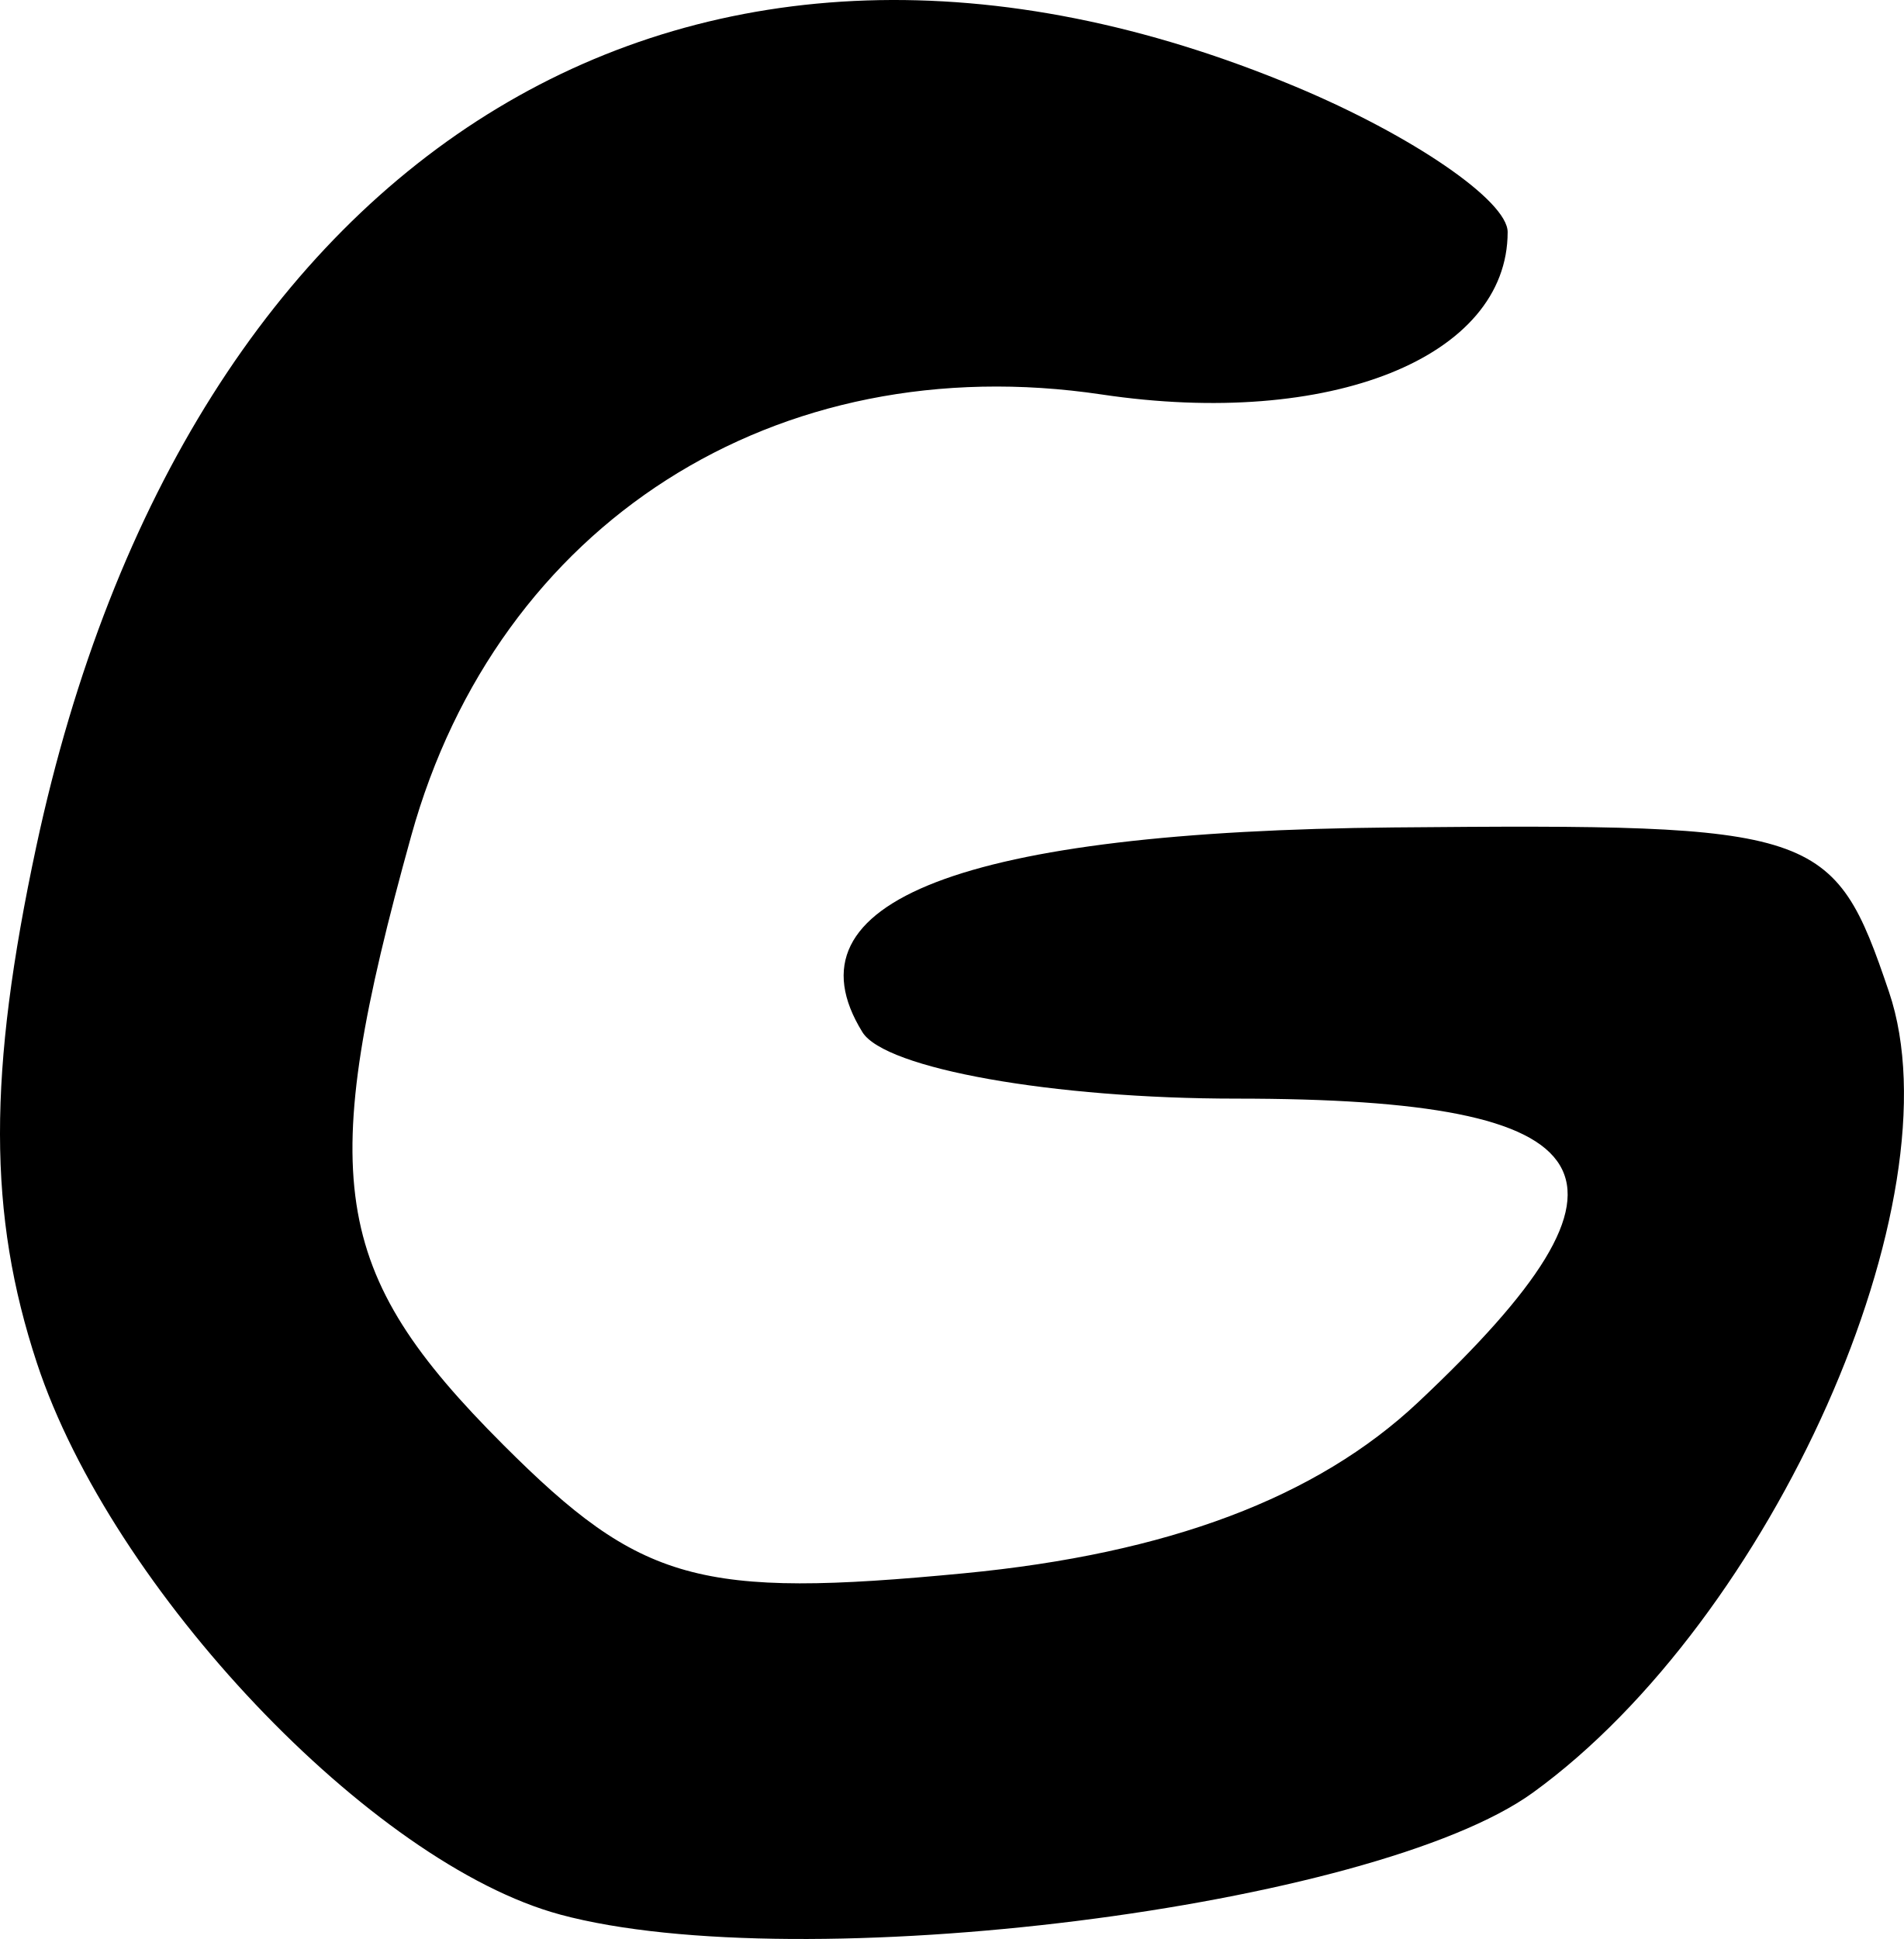
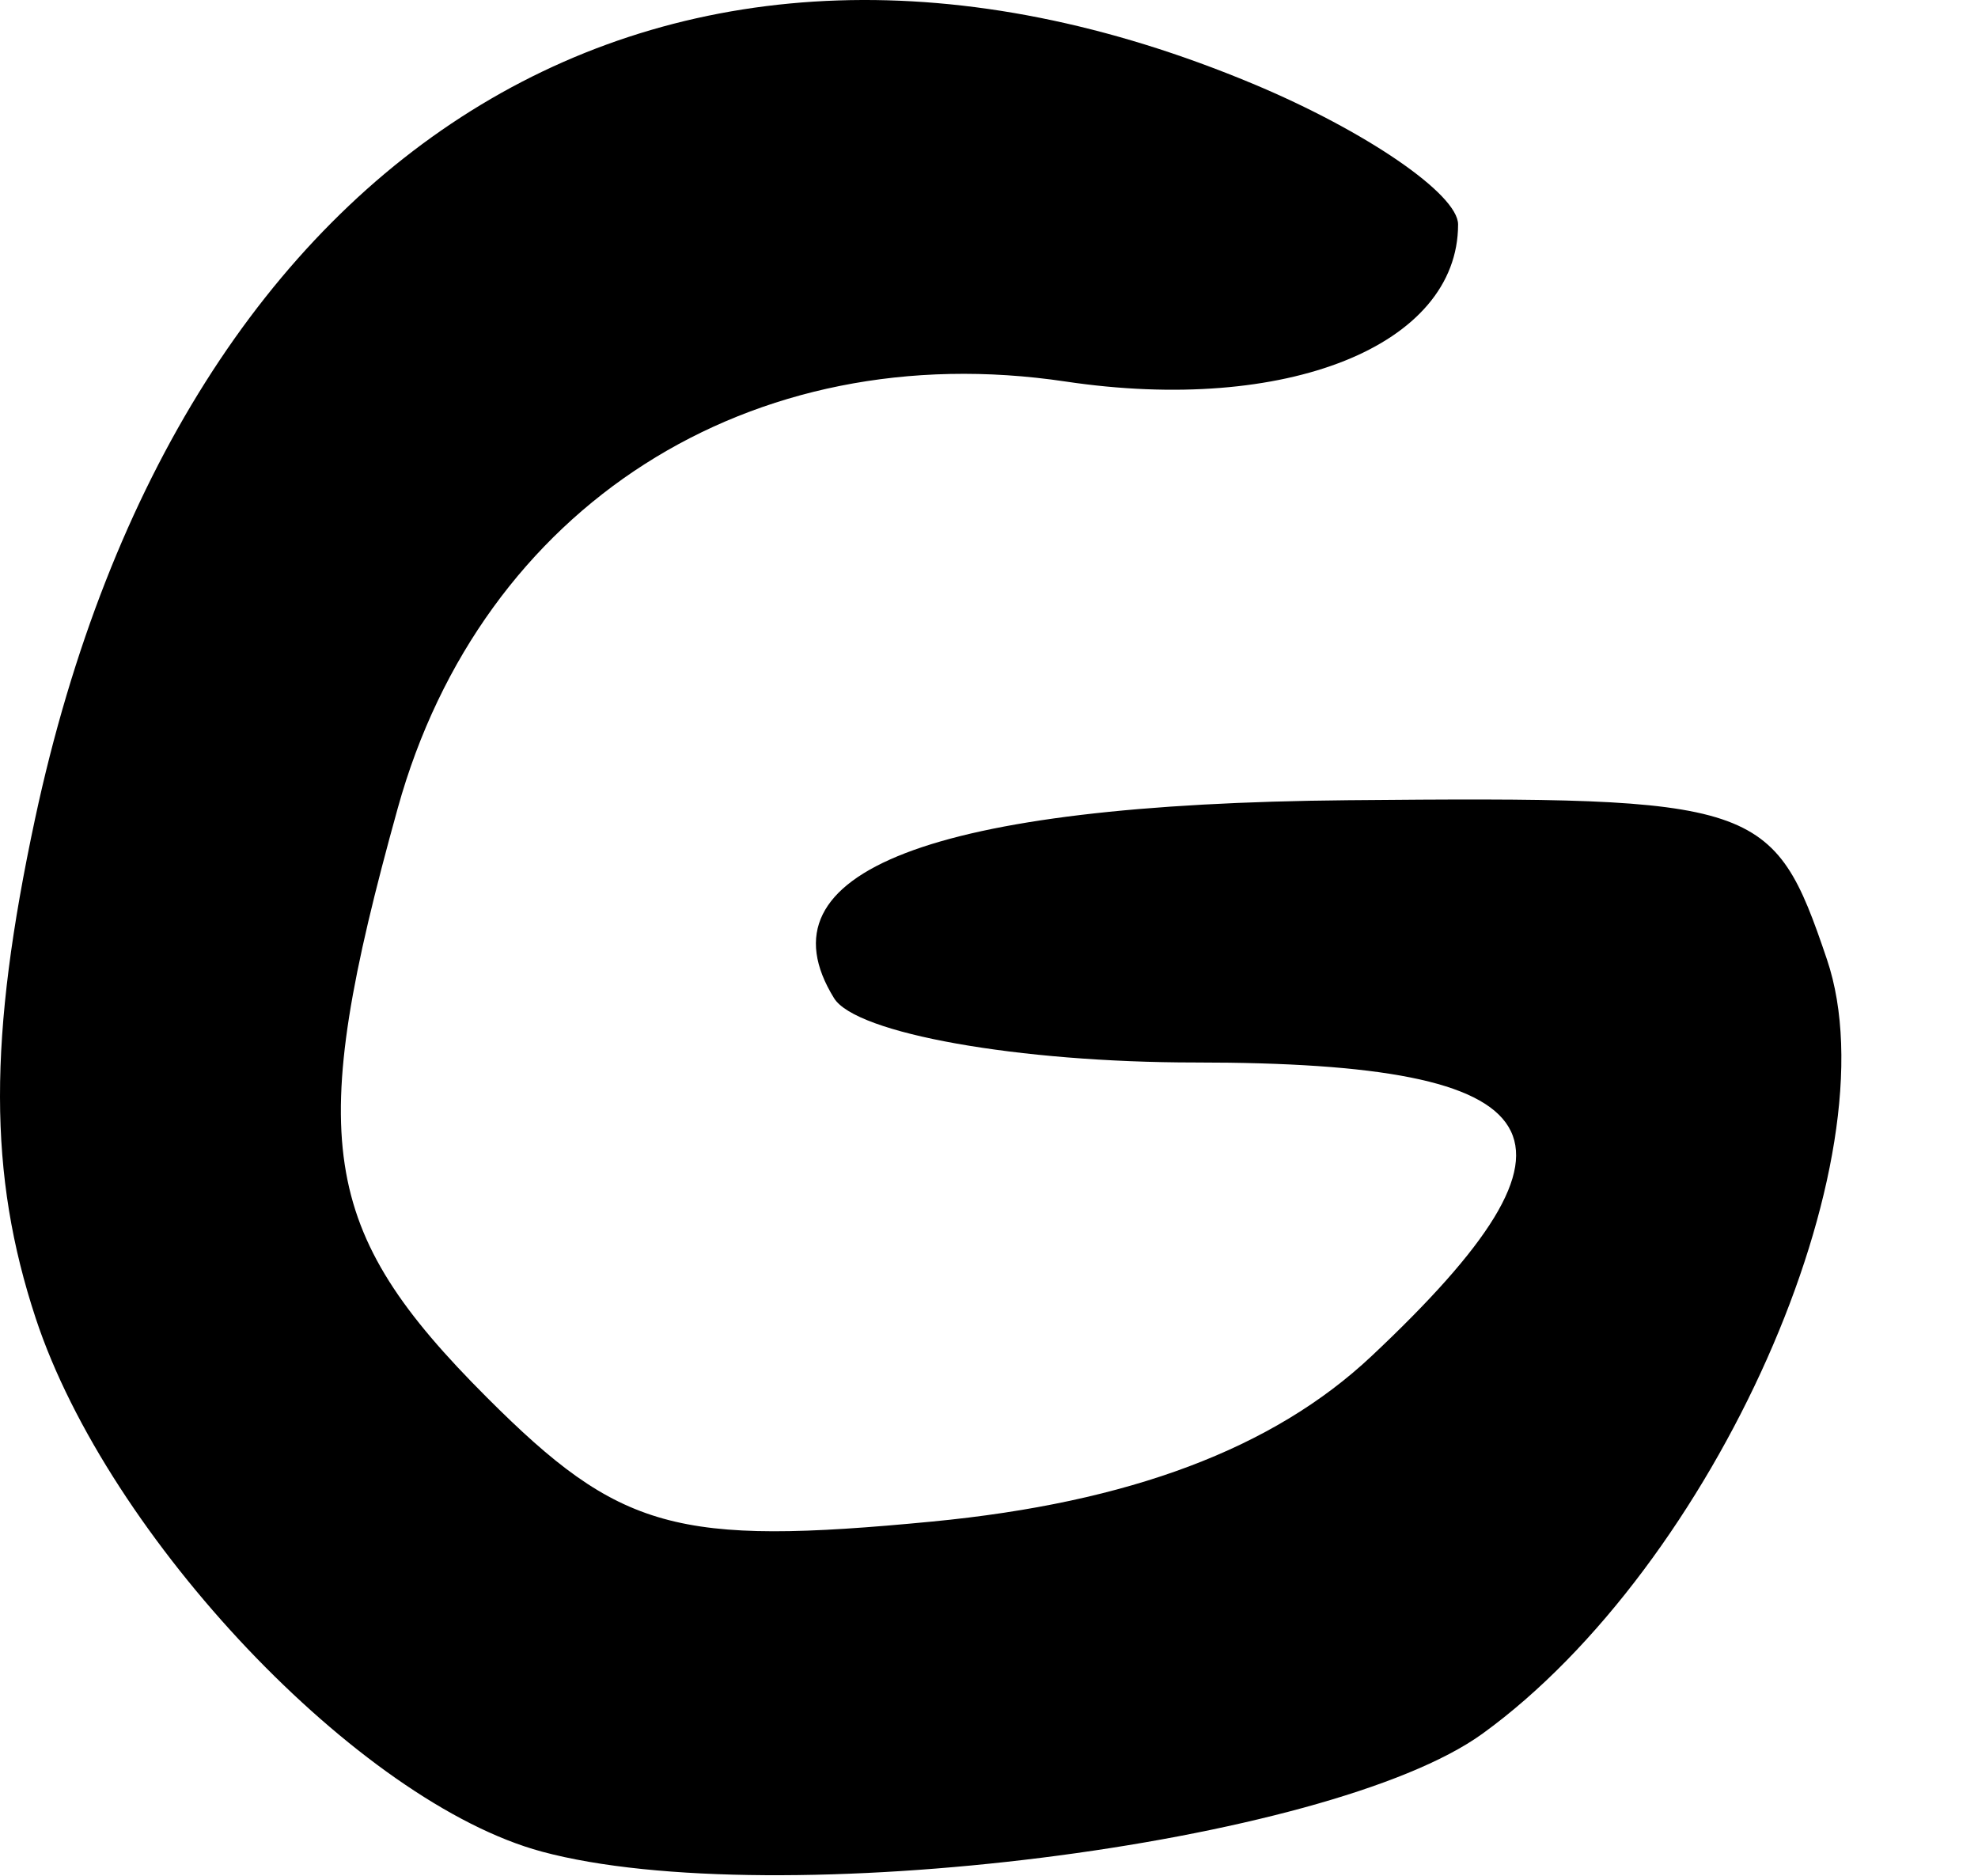
- <svg xmlns="http://www.w3.org/2000/svg" version="1.1" width="943.462" height="960.769" id="svg4455">
+ <svg xmlns="http://www.w3.org/2000/svg" version="1.1" width="1013.462" height="960.769" id="svg4455">
  <defs id="defs4457" />
  <g transform="translate(80.71964,-5.14858)" id="layer1">
    <path d="M 196.828,953.798 C 103.406,928.59 -25.348,792.881 -62.423,680.546 -86.731,606.893 -86.804,536.965 -62.728,424.536 12.135,75.469 263.655,-76.255 561.298,48.11 c 57.781,24.142 105.058,56.554 105.058,72.025 0,62.137 -88.008,97.357 -201.103,80.486 -161.493,-24.093 -299.215,63.876 -342.169,218.565 -47.305,170.346 -40.419,215.869 45.675,301.96 68.202,68.205 96.854,76.184 228.196,63.563 101.077,-9.712 174.647,-37.398 224.948,-84.655 C 741.95,587.278 719.353,549.513 531.818,549.513 c -90.659,0 -173.993,-14.82 -185.187,-32.933 -40.109,-64.9 49.744,-99.514 263.325,-101.438 210.689,-1.907 217.968,0.518 245.391,81.574 34.754,102.71 -57.829,310.803 -176.483,396.681 -78.554,56.853 -363.097,92.507 -482.073,60.401 z" id="path3605" style="fill:#000000" />
  </g>
</svg>
